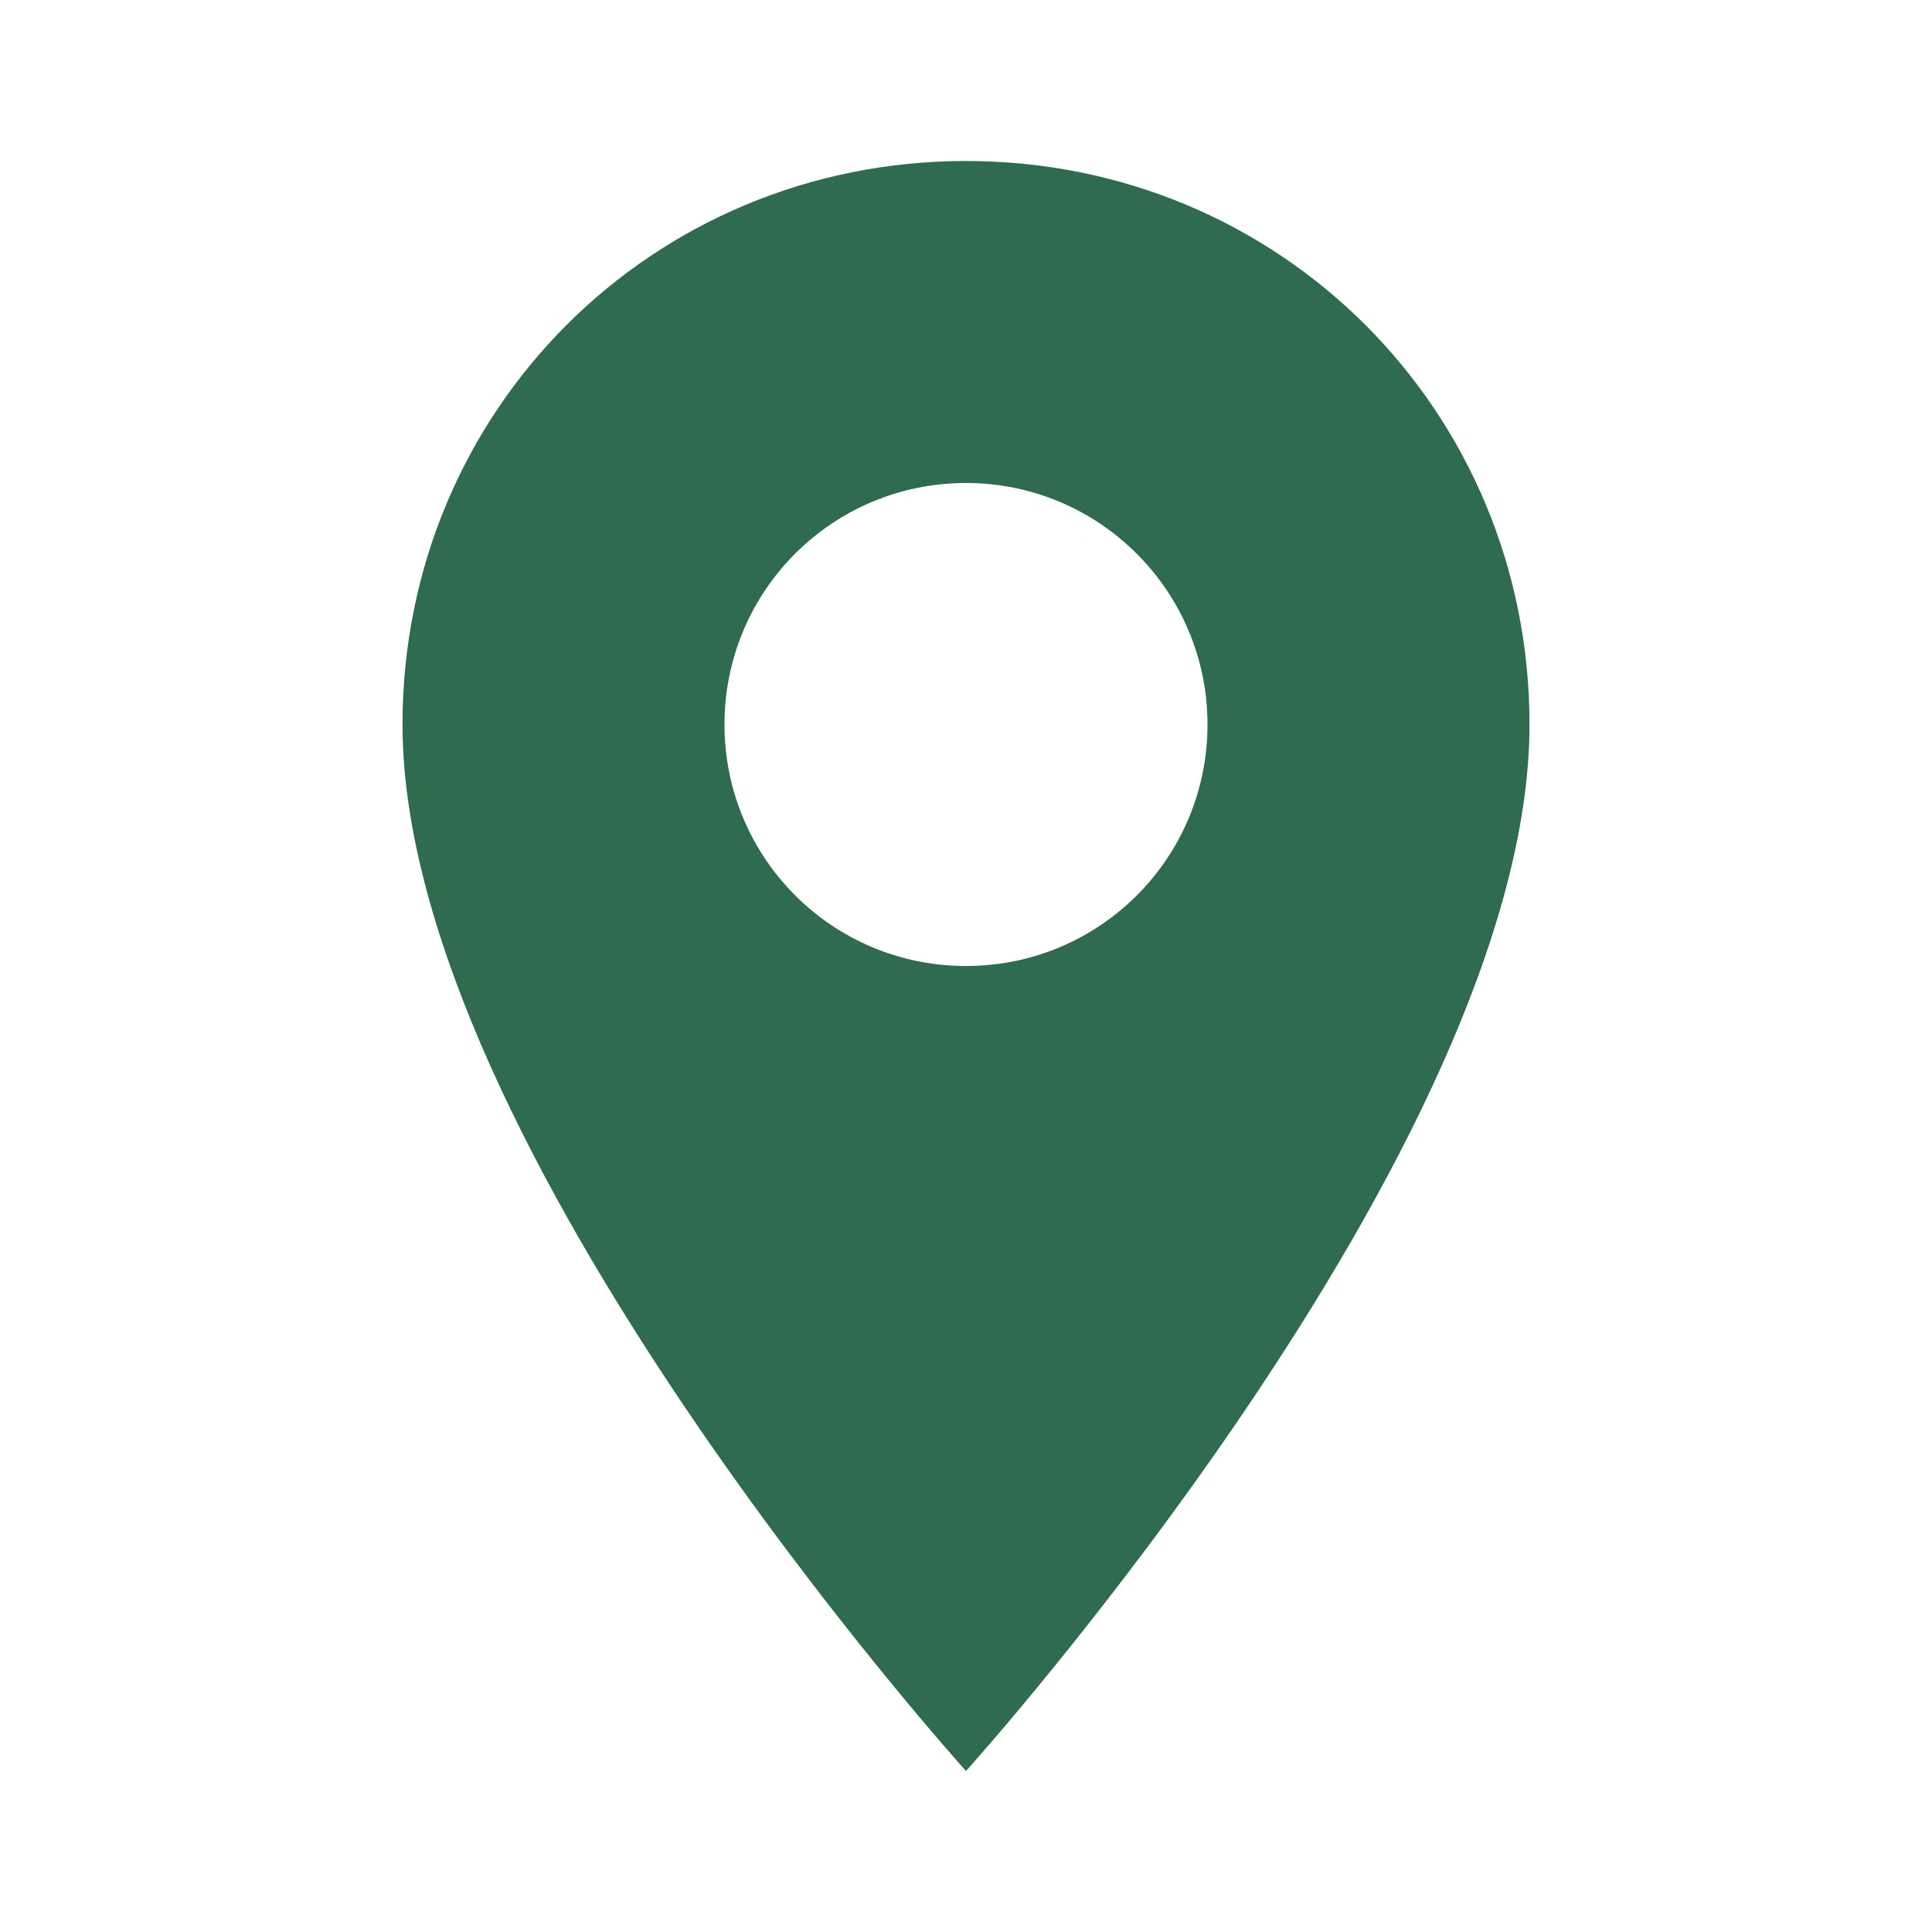
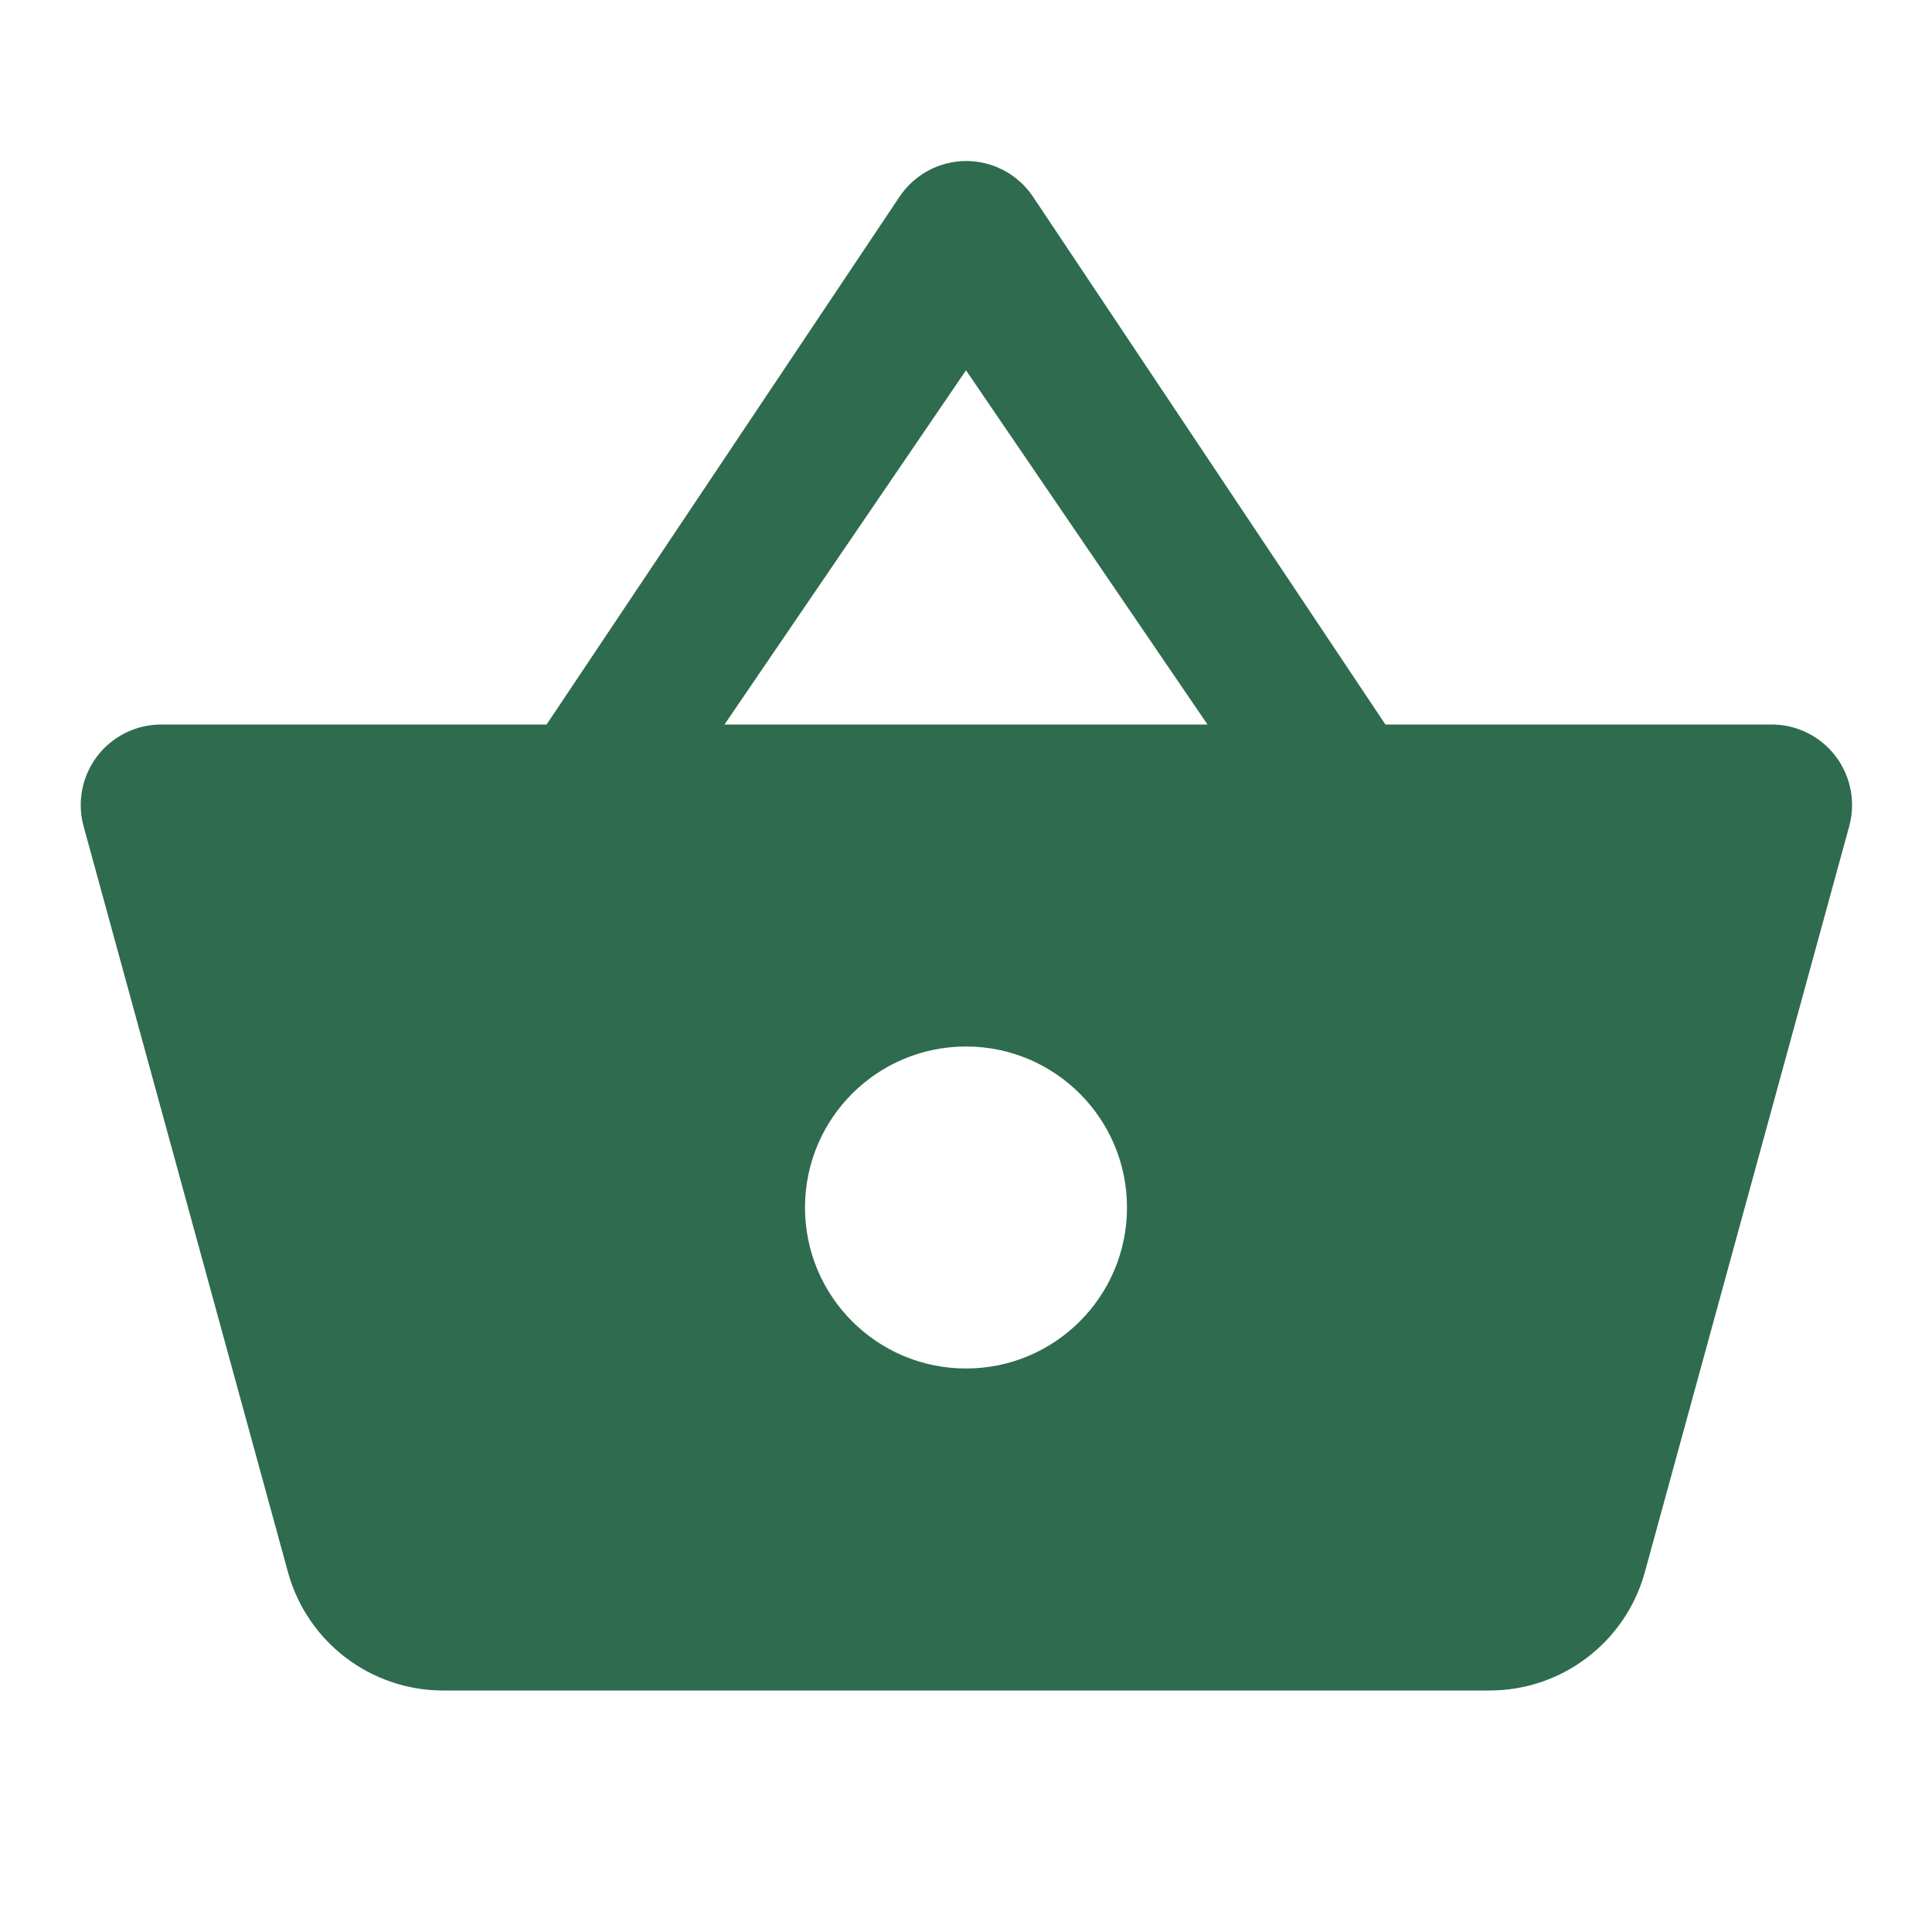
<svg xmlns="http://www.w3.org/2000/svg" viewBox="0 0 24 24">
-   <path fill="#2F6B4F" d="M12 2C8.1 2 5 5.1 5 9c0 5.25 7 13 7 13s7-7.75 7-13c0-3.9-3.1-7-7-7m0 4a3 3 0 0 1 3 3c0 1.66-1.34 3-3 3S9 10.66 9 9s1.34-3 3-3z" />
+   <path fill="#2F6B4F" d="m17.21 9-4.38-6.56A1 1 0 0 0 12 2a1 1 0 0 0-.83.45L6.79 9H2a1 1 0 0 0-.96 1.27l2.54 9.27A2 2 0 0 0 5.5 21h13a2 2 0 0 0 1.93-1.46l2.54-9.27A1 1 0 0 0 22 9h-4.79M9 9l3-4.4L15 9H9m3 8a2 2 0 1 1 0-4 2 2 0 0 1 0 4z" />
</svg>
